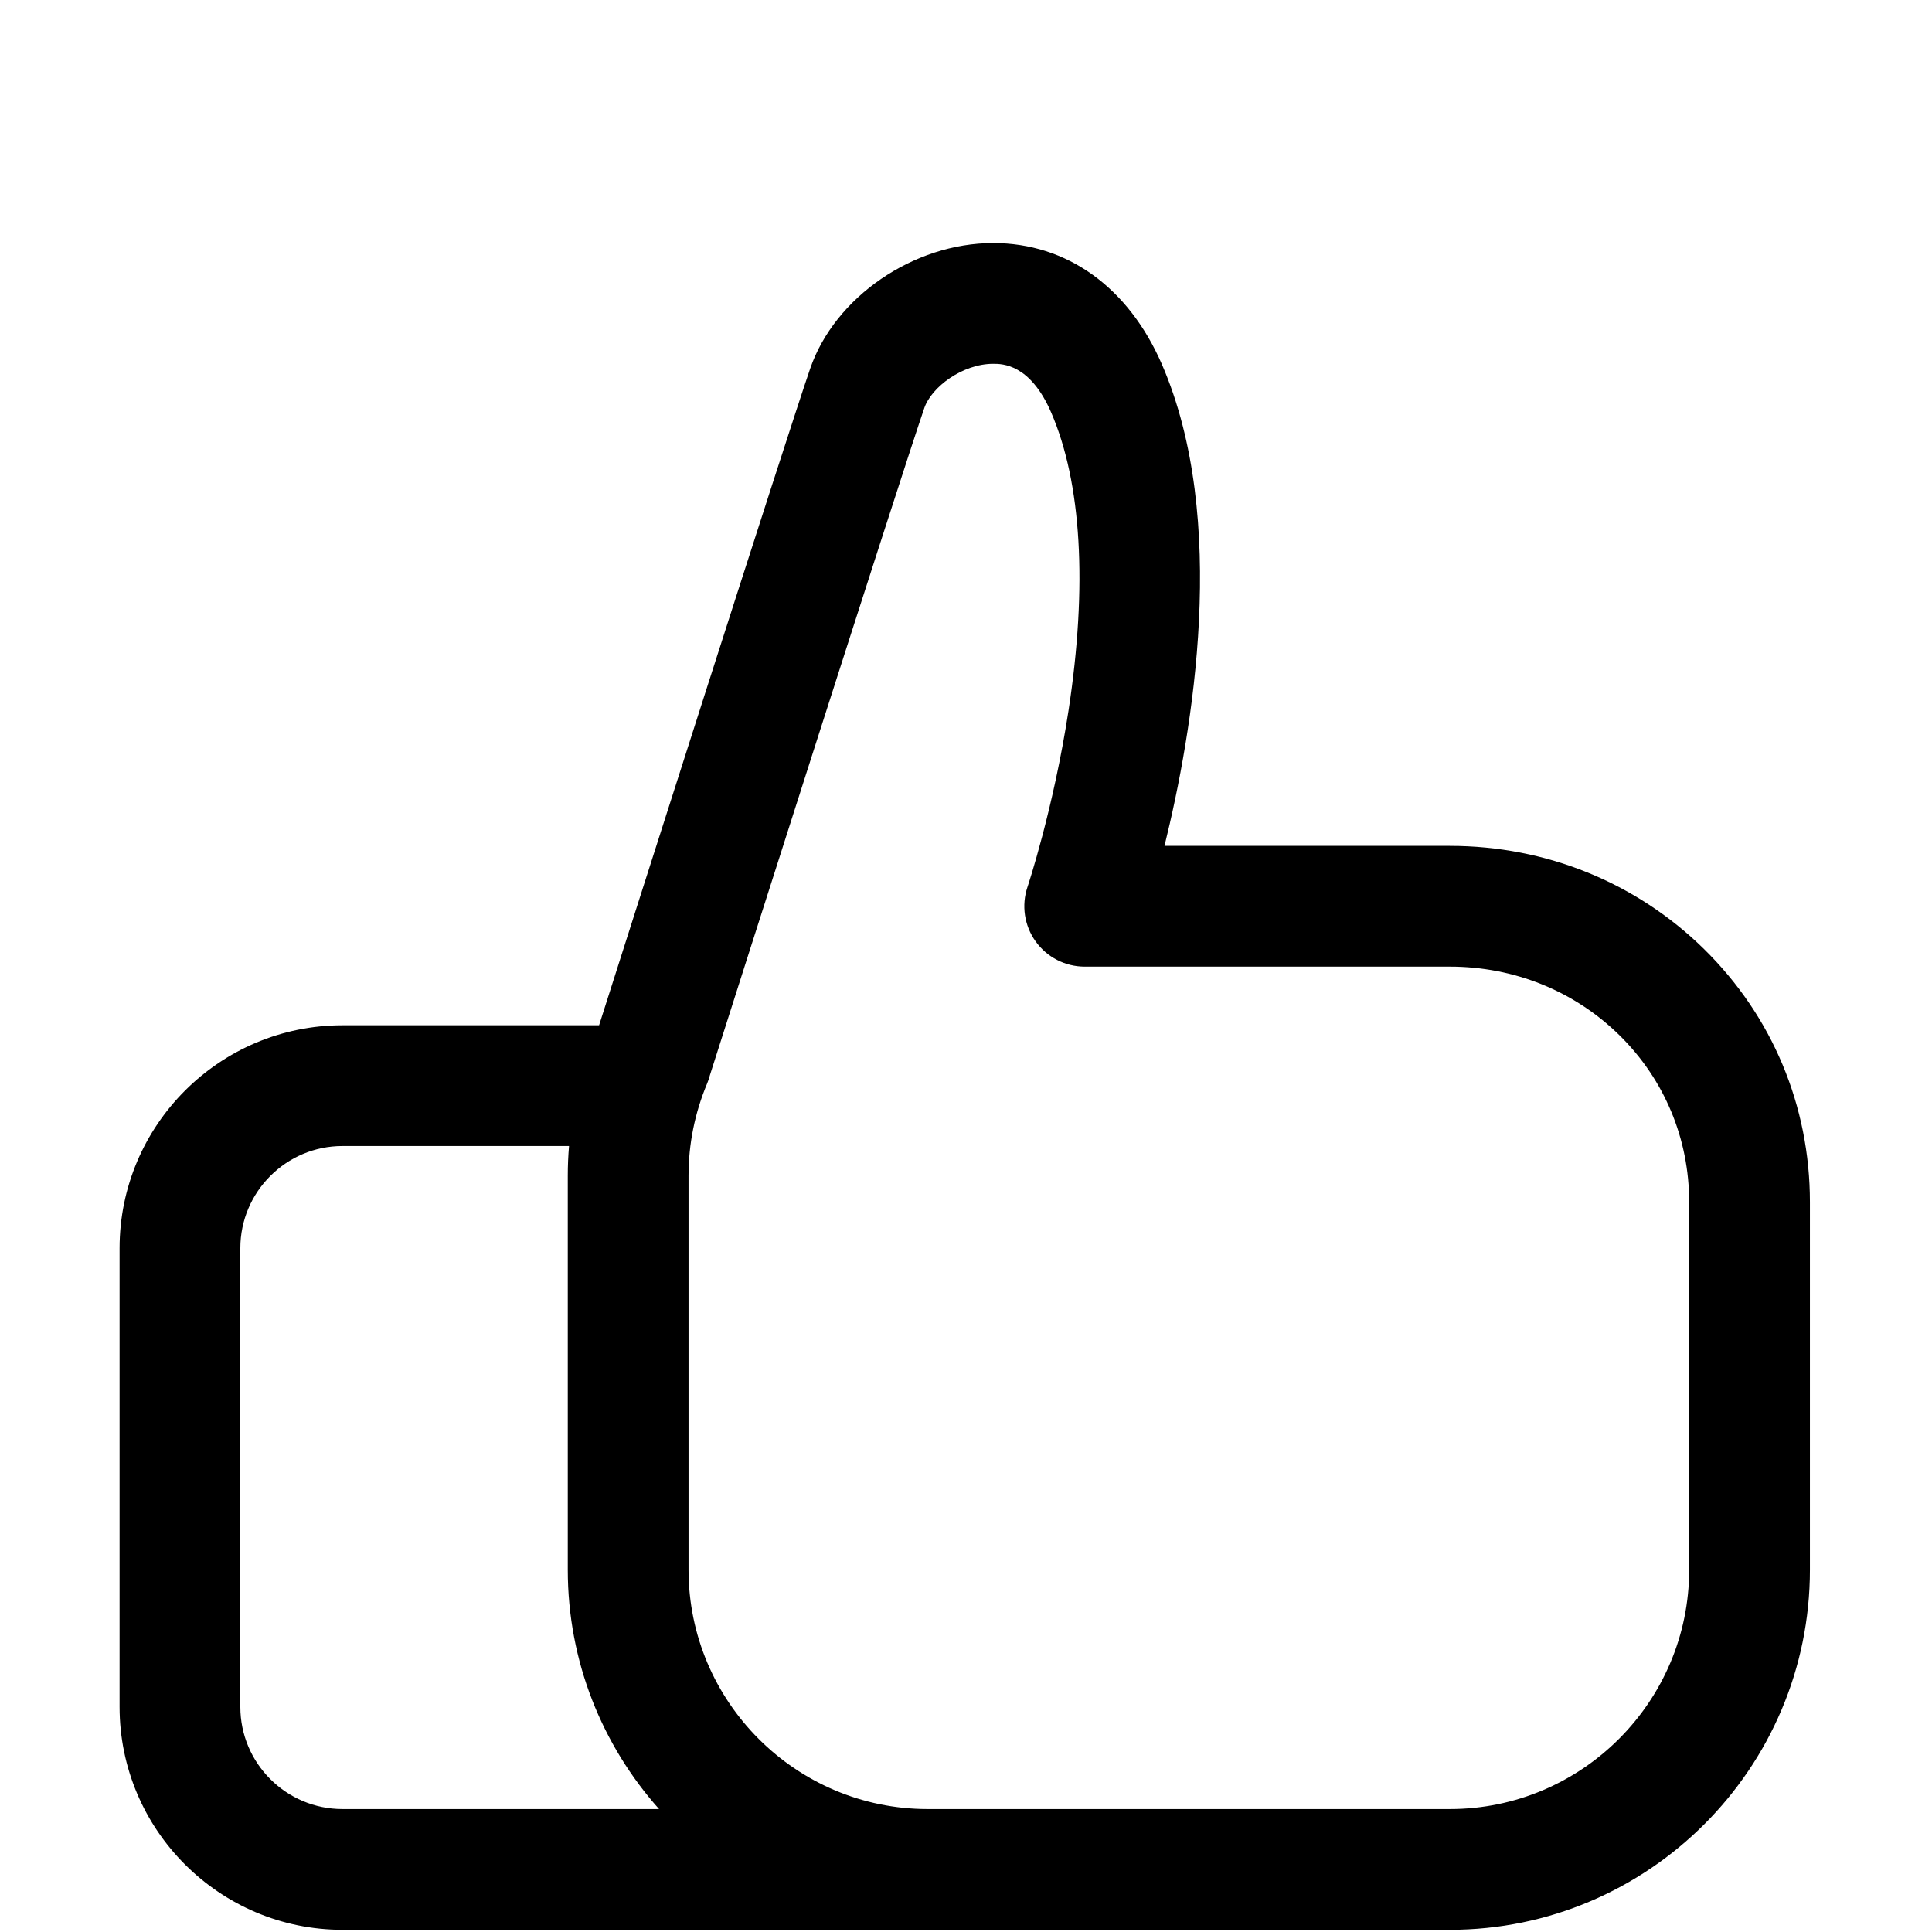
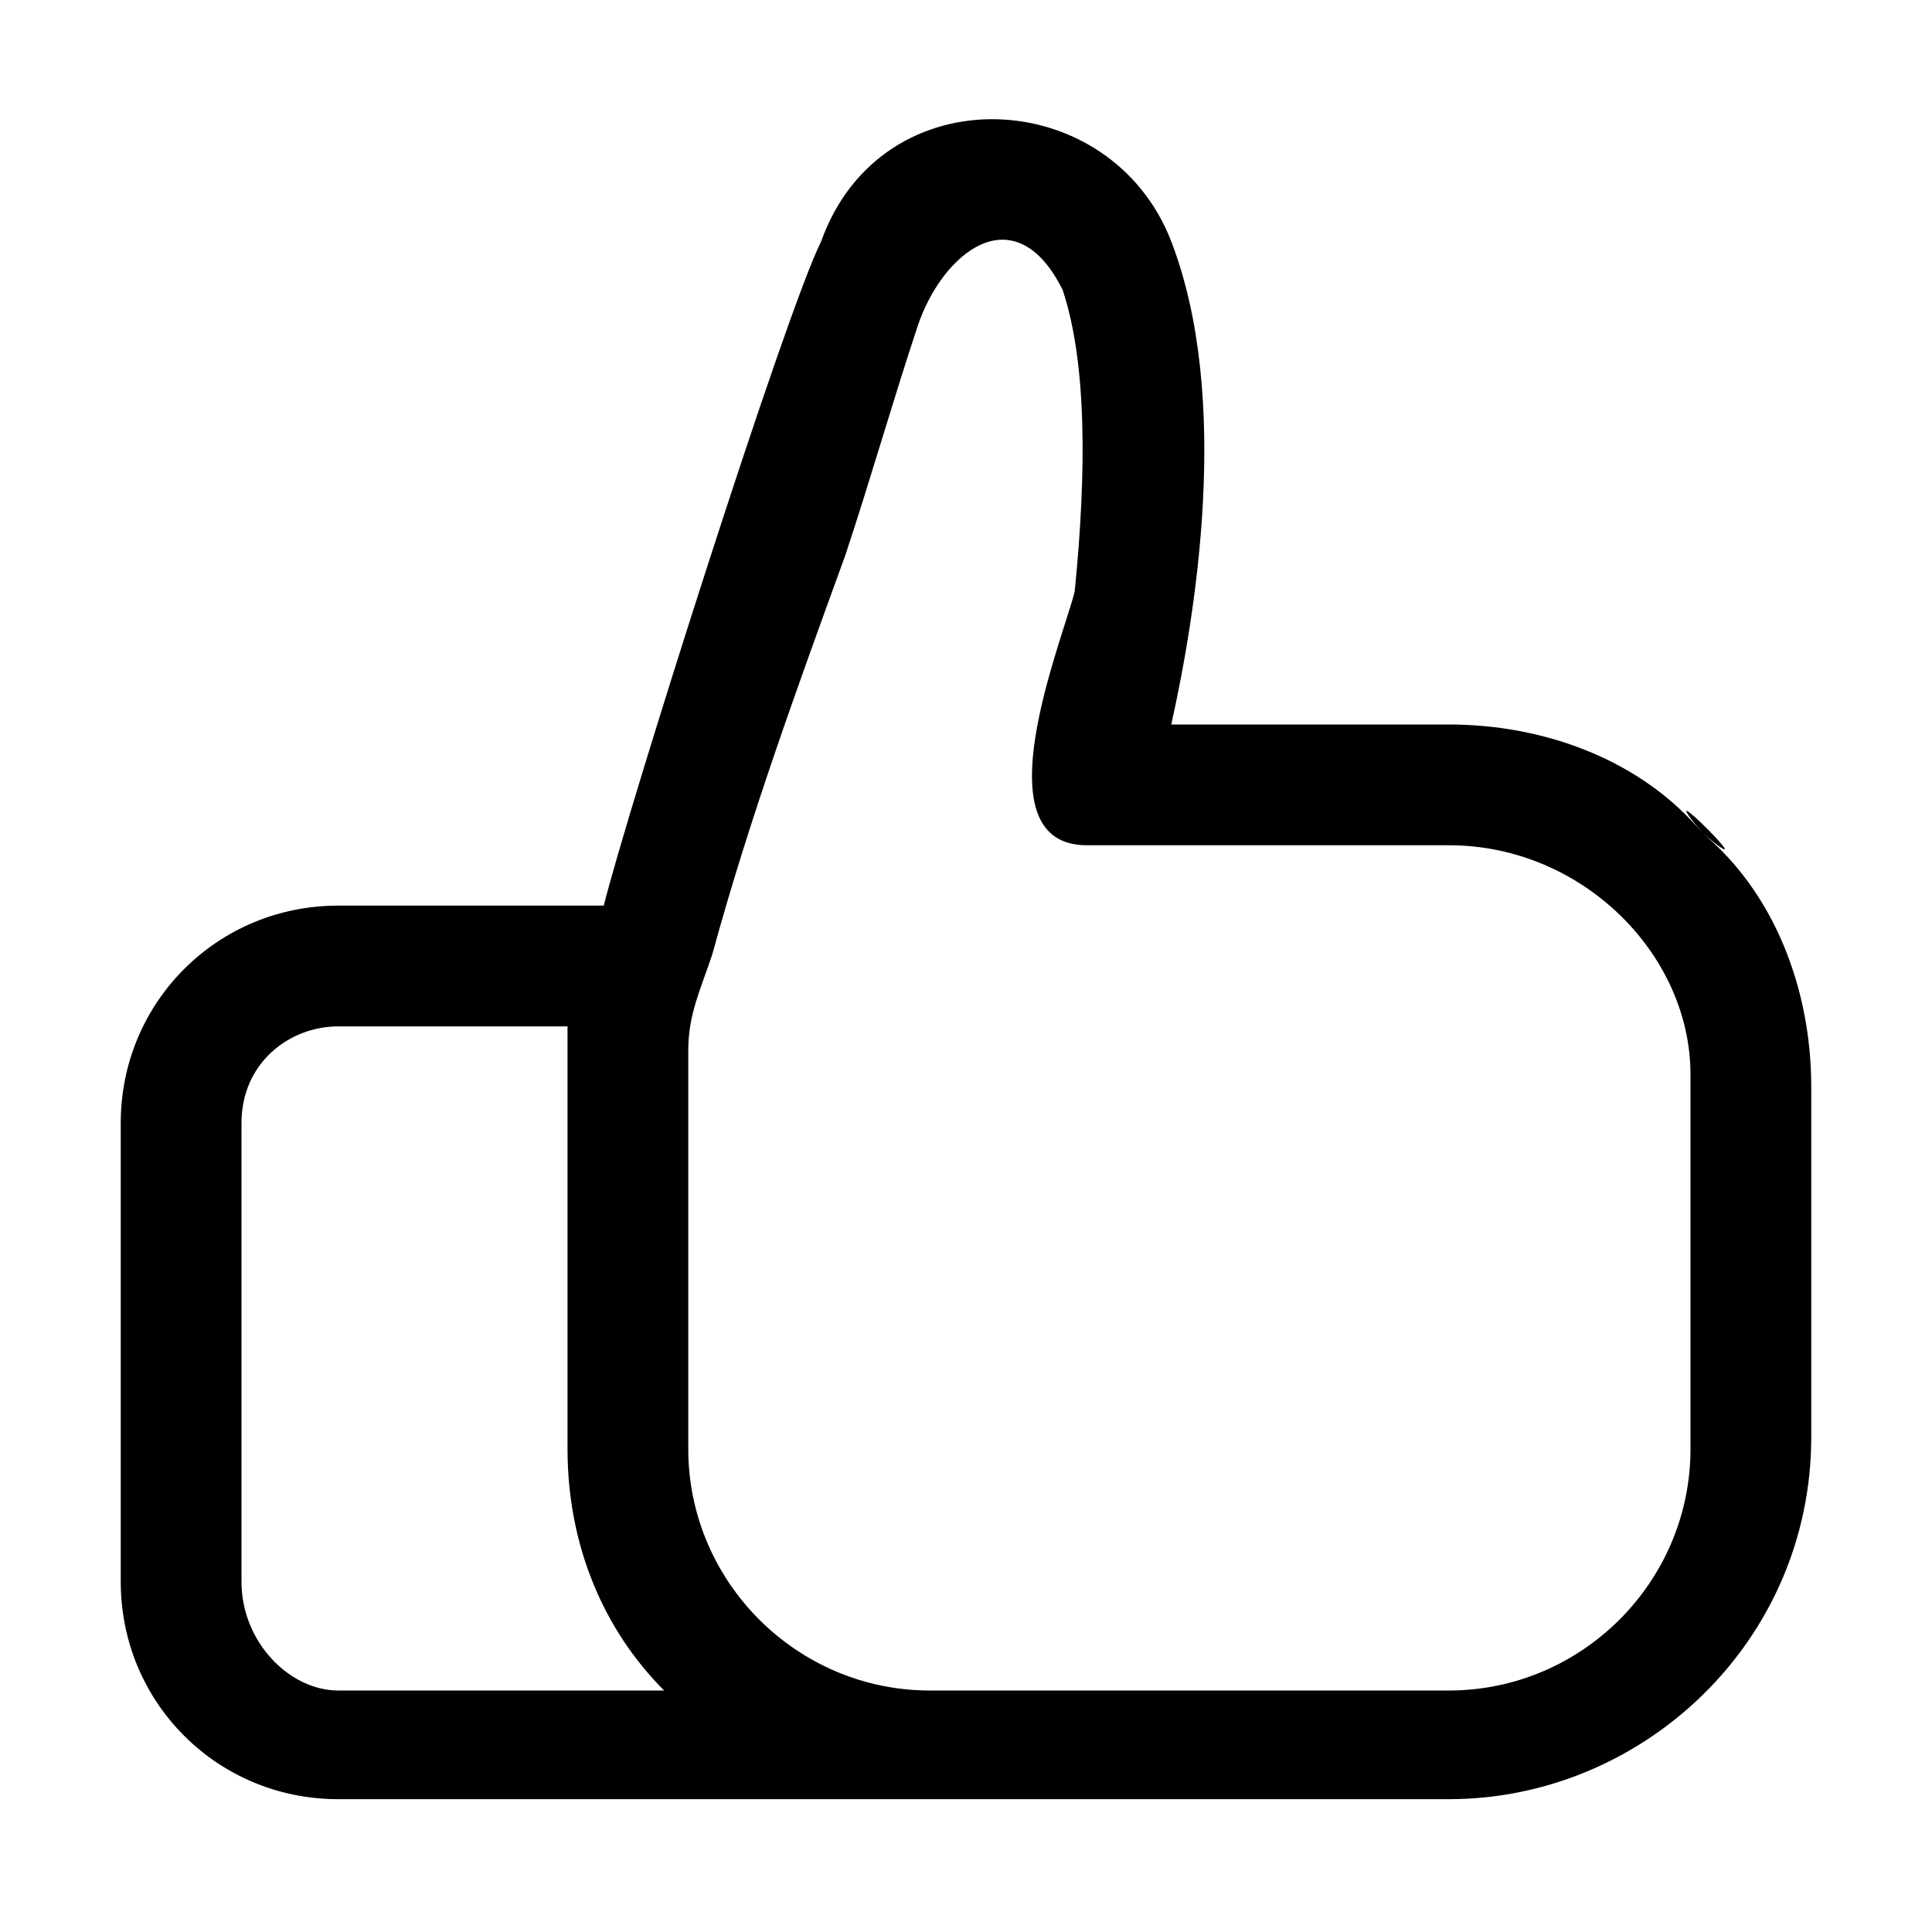
- <svg xmlns="http://www.w3.org/2000/svg" version="1.1" width="16" height="16" viewBox="0 0 1024 1024">
-   <g id="icomoon-ignore">
- </g>
-   <path d="M903.182 503.034c-35.91-35.274-83.769-54.7-134.759-54.7h-151.218c14.918-60.458 34.272-173.090-1.396-255.271-17.718-40.822-50.305-64.234-89.405-64.234-42.25 0-83.953 28.618-97.004 66.567-12.622 36.697-95.149 295.538-111.872 348.017h-135.994c-65.15 0-118.153 53.018-118.153 118.186v243.094c0 65.148 53.003 118.151 118.153 118.151h303.896c0.62 0 1.233-0.021 1.844-0.057 1.484 0.034 2.97 0.057 4.462 0.057h276.687c105.247 0 190.872-85.609 190.872-190.837v-194.87c0-50.932-19.928-98.557-56.113-134.103zM127.381 904.691v-243.094c0-29.878 24.293-54.186 54.153-54.186h120.061c-0.432 5.215-0.661 10.457-0.661 15.726v208.868c0 48.648 18.305 93.096 48.375 126.837h-167.775c-29.86 0.001-54.153-24.291-54.153-54.151zM895.295 832.006c0 69.938-56.914 126.837-126.872 126.837h-276.686c-69.919 0-126.803-56.898-126.803-126.837v-208.869c0-16.774 3.317-33.214 9.86-48.861 0.61-1.459 1.105-2.945 1.487-4.445 8.298-26.047 100.663-315.889 113.64-353.621 3.796-11.037 20.206-23.382 36.484-23.382 4.832 0 19.535 0 30.696 25.715 16.165 37.246 19.359 91.896 9.238 158.042-8.005 52.311-21.614 93.125-21.743 93.51-3.299 9.767-1.69 20.524 4.321 28.898s15.688 13.34 25.996 13.34h193.51c34.111 0 66.042 12.912 89.909 36.357 23.836 23.414 36.963 54.825 36.963 88.446v194.87z" />
+ <svg xmlns="http://www.w3.org/2000/svg" viewBox="0 0 16 16">
+   <path d="M14.1 6.9c-.5-.6-1.3-.9-2.1-.9H9.7c.2-.9.5-2.7 0-4C9.2.7 7.3.6 6.8 2c-.3.6-1.6 4.7-1.8 5.5H2.8c-1 0-1.8.8-1.8 1.8v3.8c0 1 .8 1.8 1.8 1.8H12c1.6 0 3-1.3 3-3V9c0-.8-.3-1.6-.9-2.1-.5-.6.6.5 0 0zM2 13.1V9.3c0-.5.4-.8.8-.8h1.9V12c0 .8.3 1.5.8 2H2.8c-.4 0-.8-.4-.8-.9 0 0 0 .5 0 0zM14 12c0 1.1-.9 2-2 2H7.7c-1.1 0-2-.9-2-2V8.7c0-.3.1-.5.2-.8.3-1.1.7-2.2 1.1-3.3.2-.6.4-1.3.6-1.9.2-.6.8-1.1 1.2-.3.2.6.2 1.5.1 2.5-.1.4-.8 2.1.1 2.1h3c1.1 0 2 .9 2 1.9V12c0 1.1 0 0 0 0z" />
</svg>
